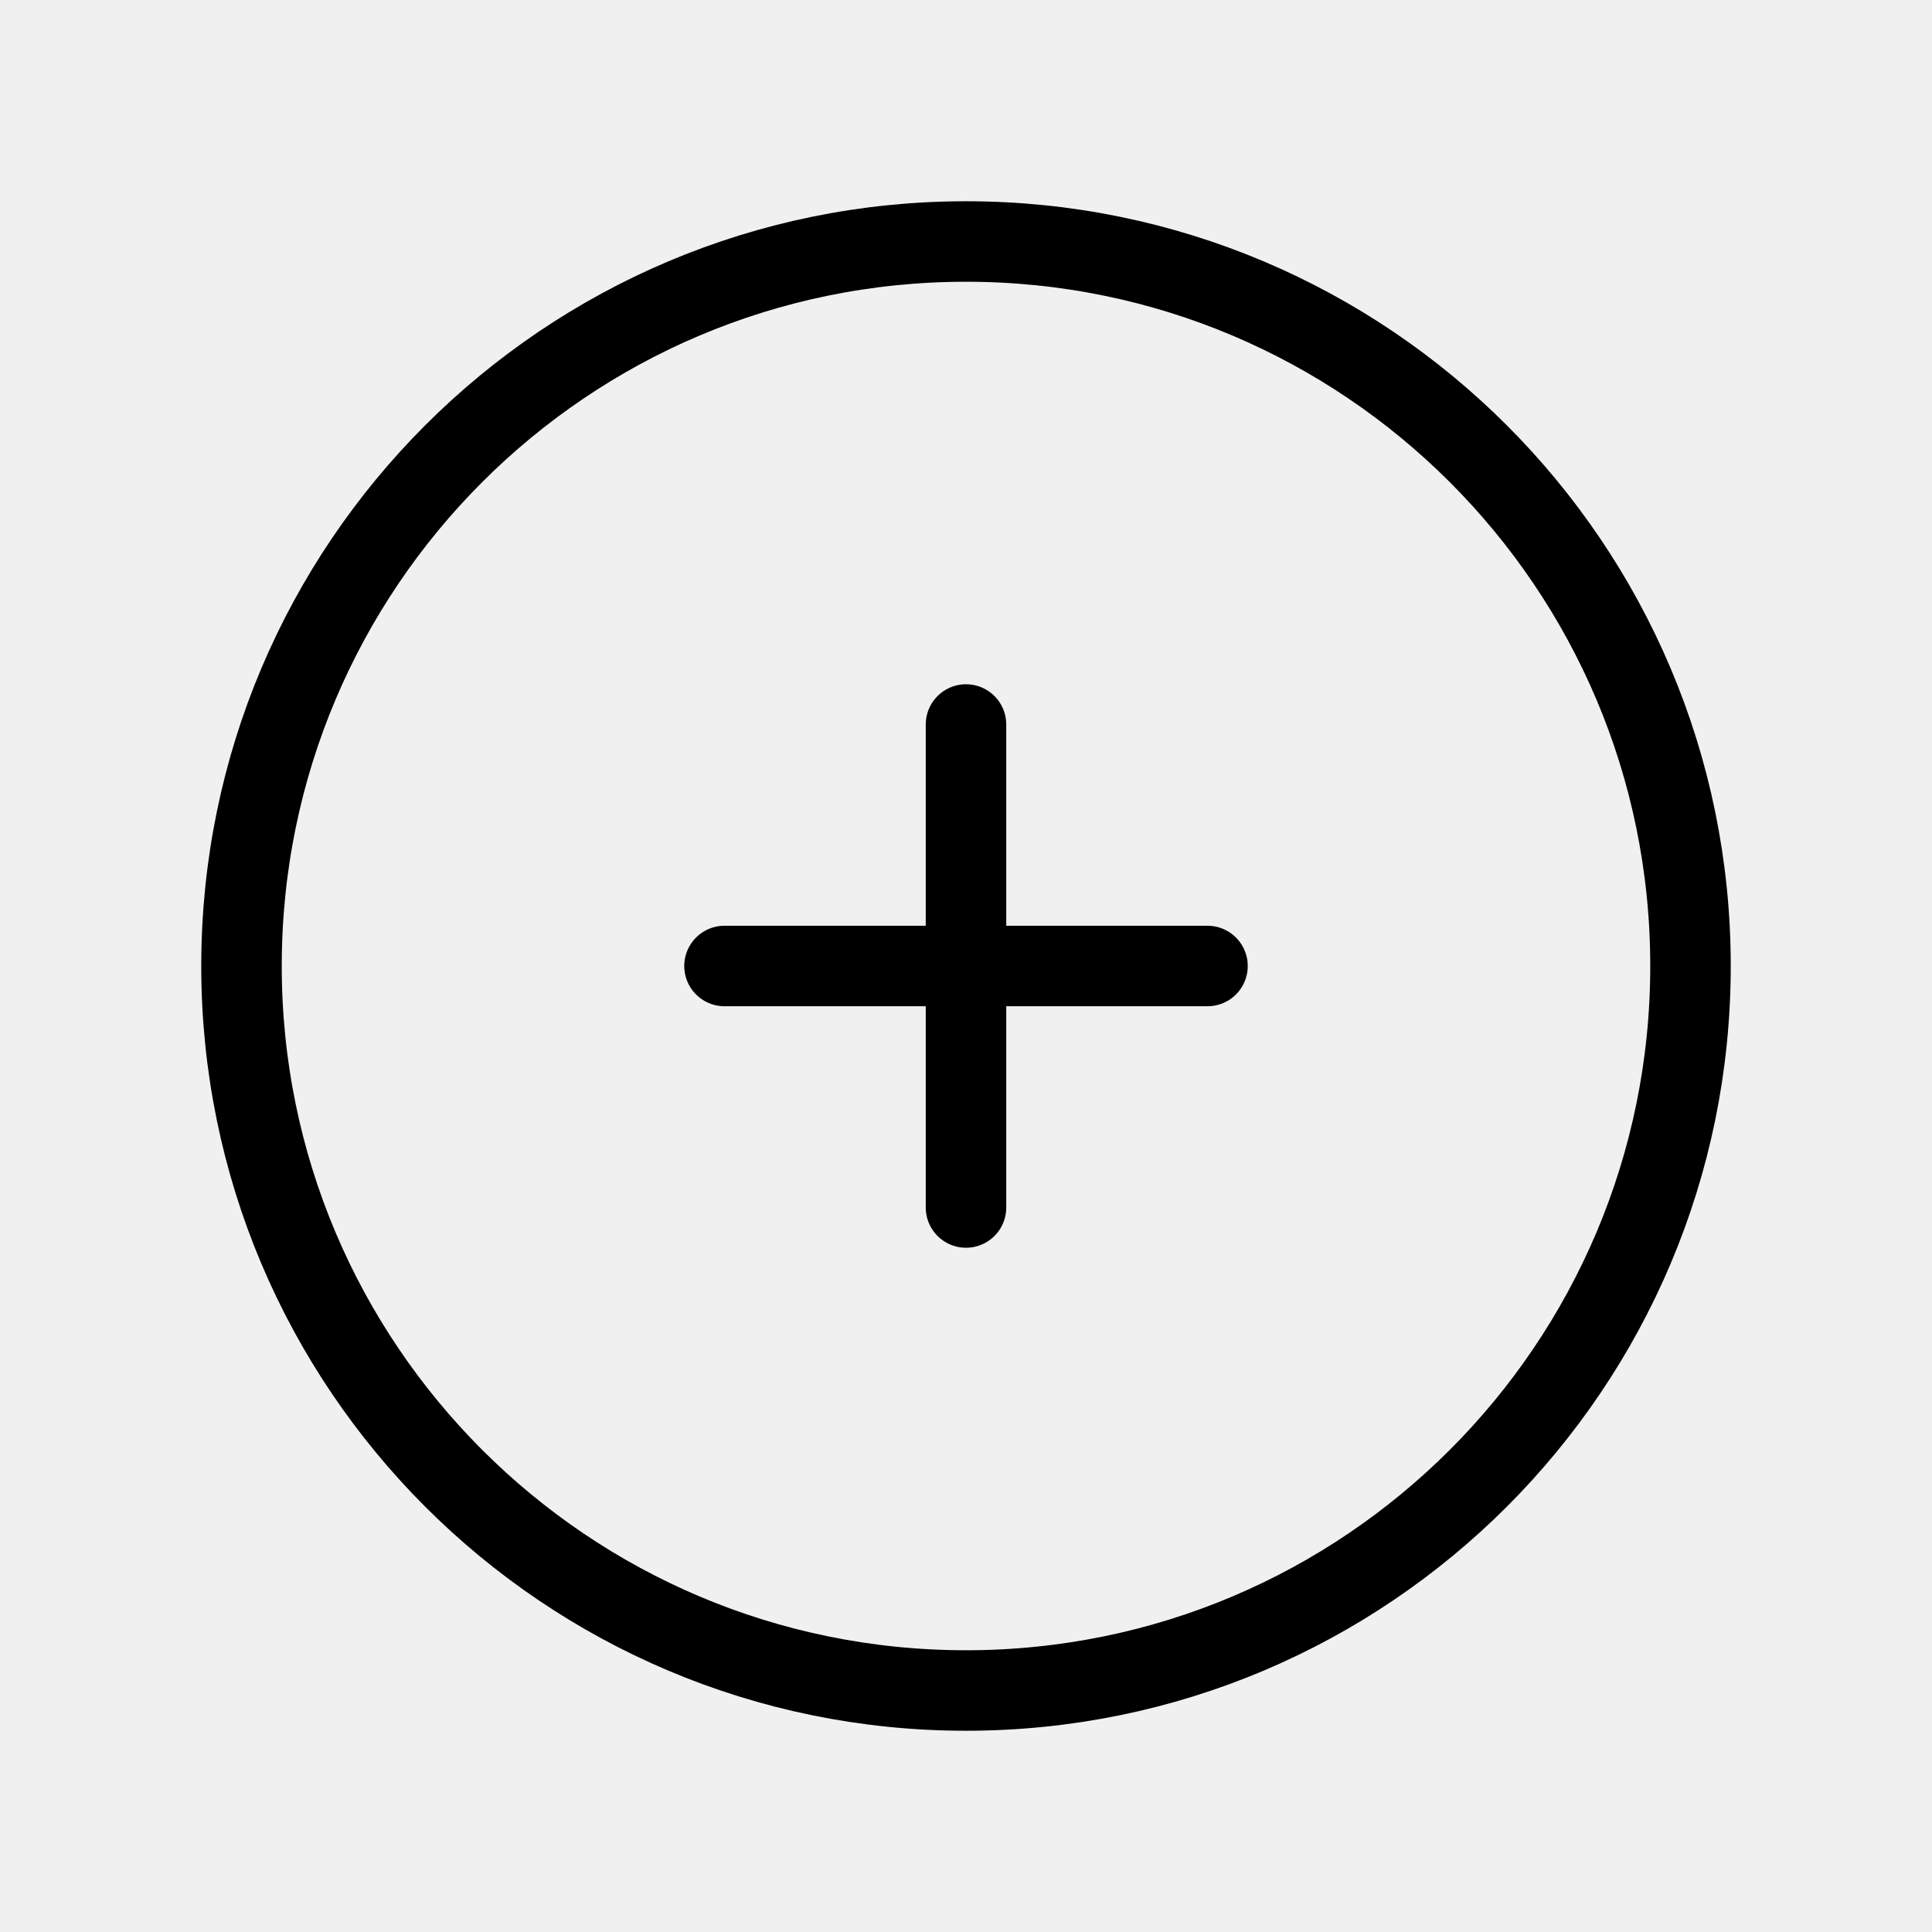
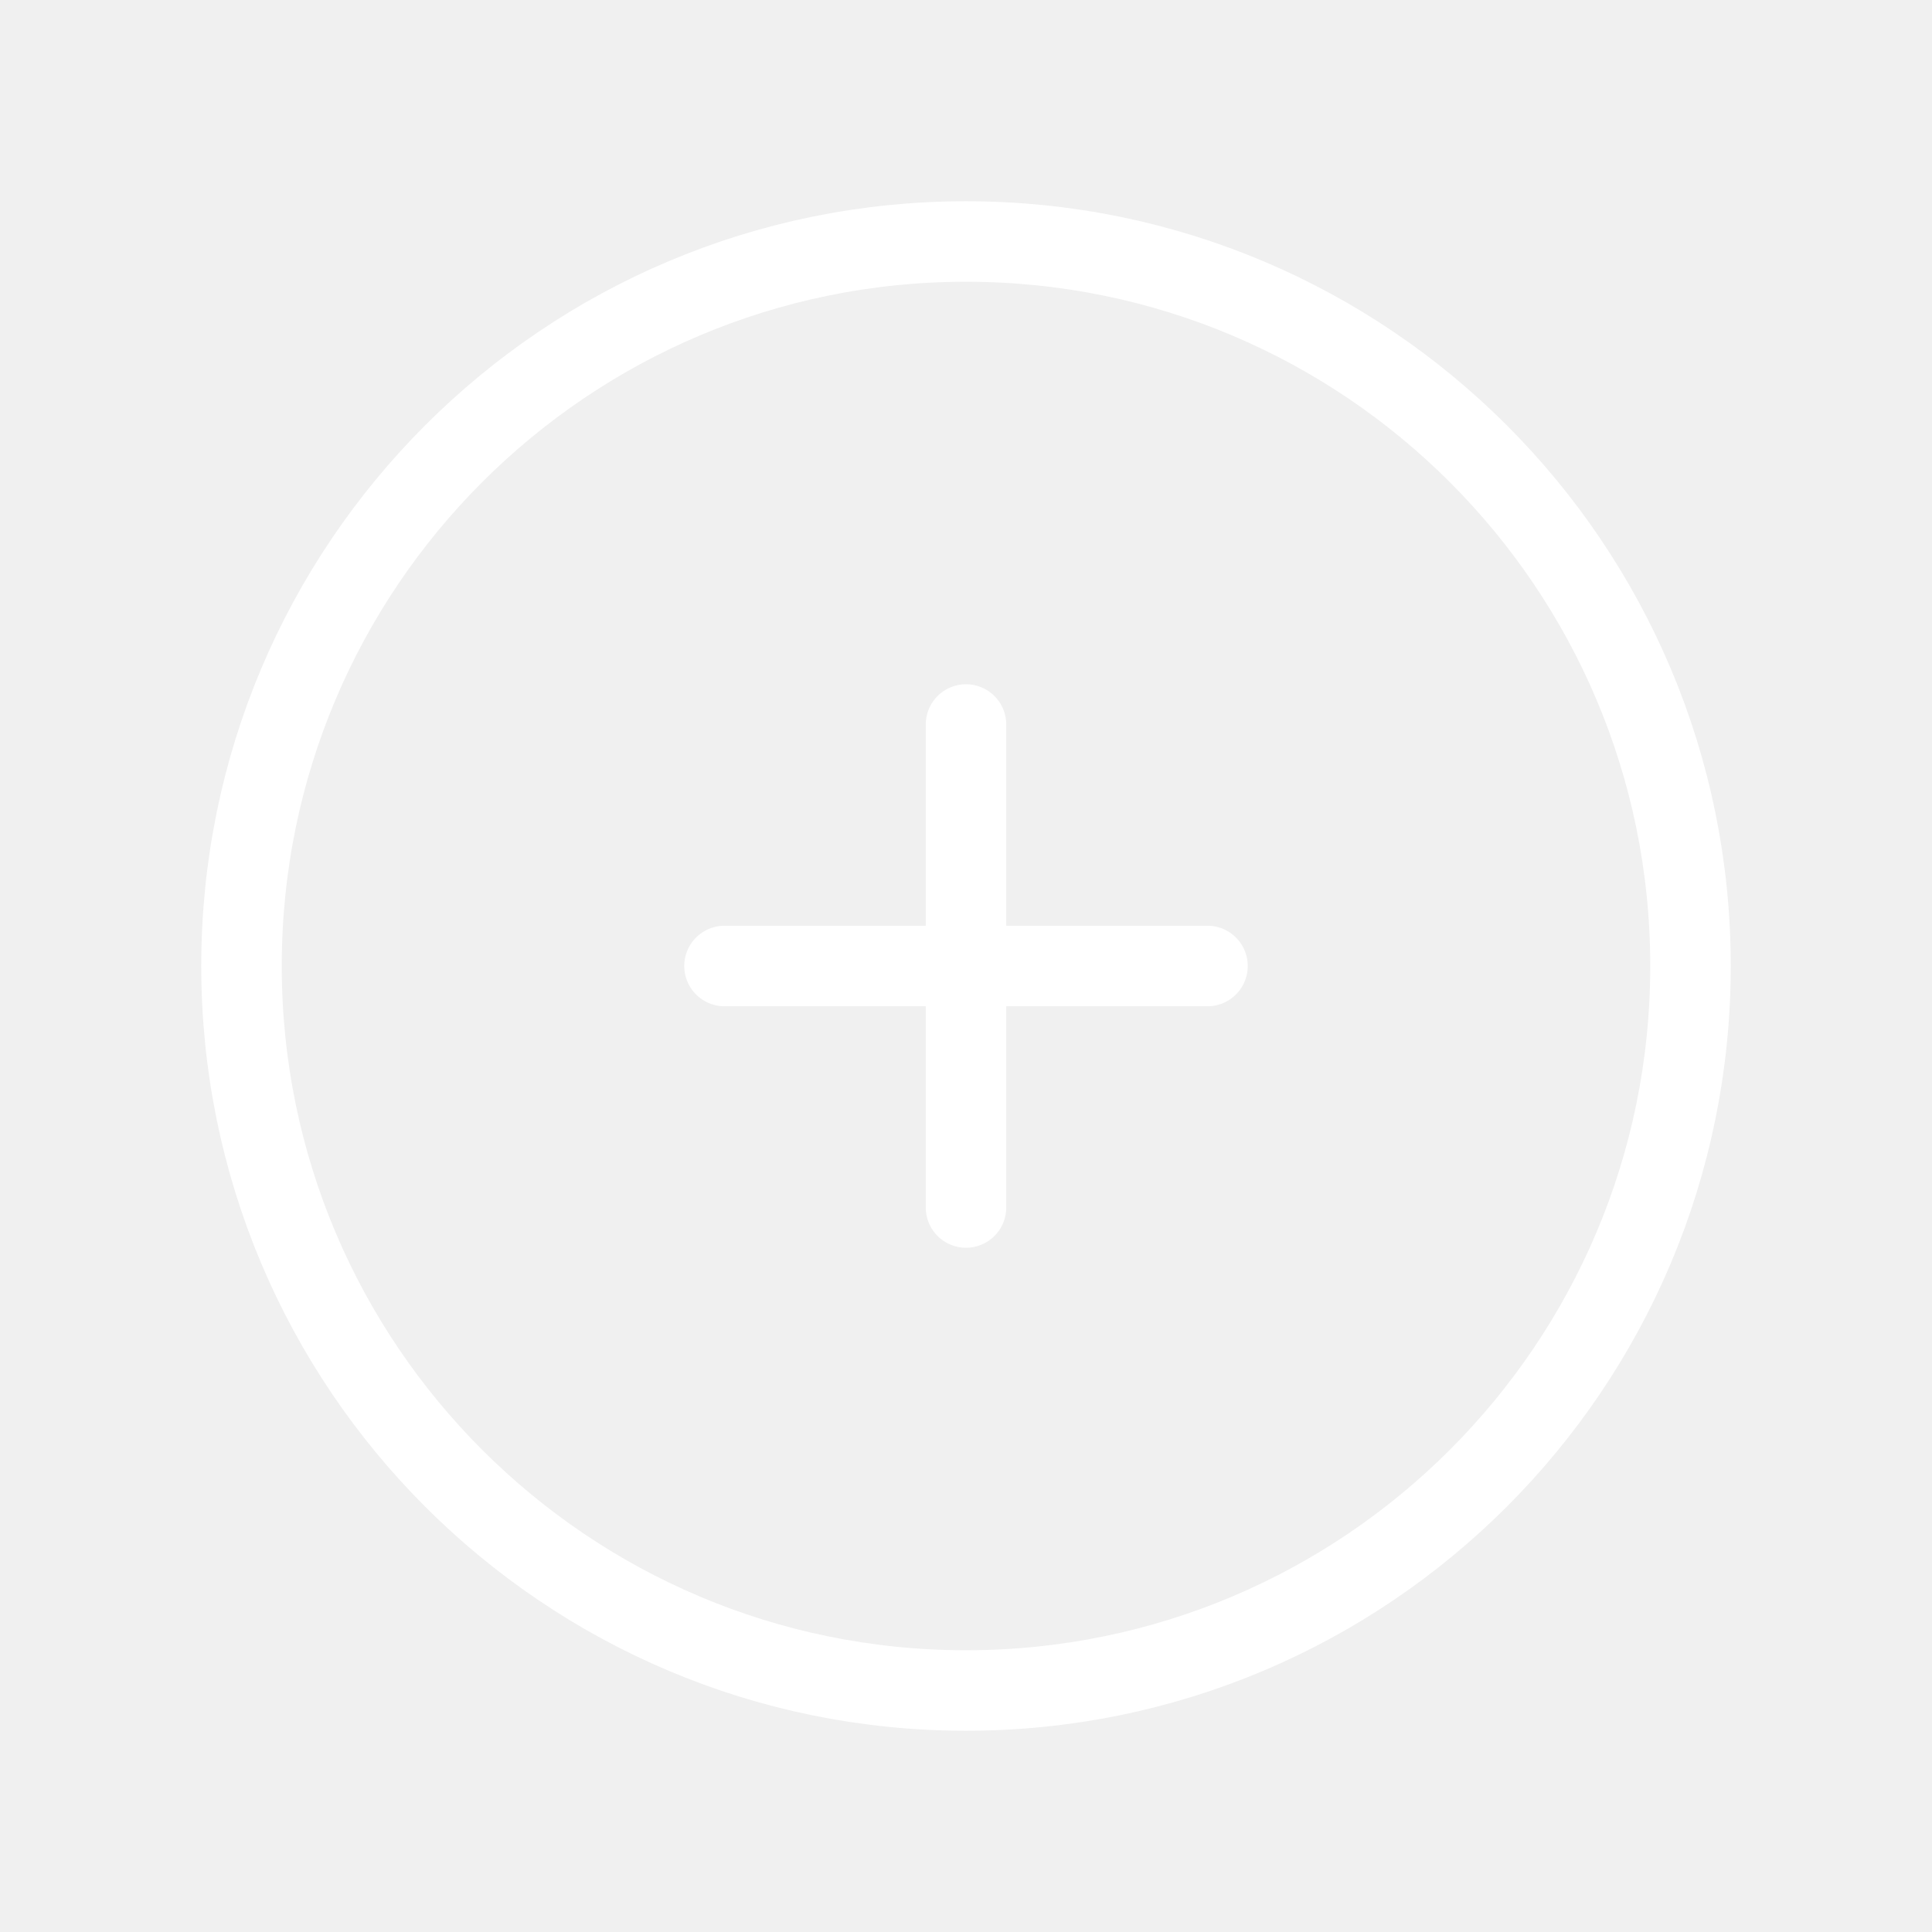
<svg xmlns="http://www.w3.org/2000/svg" width="24px" height="24px" viewBox="0 0 24 24" version="1.1">
-   <g id="Icons-/-24x24-/-Black-/-circle-plus" stroke="none" stroke-width="1" fill="none" fill-rule="evenodd">
-     <polygon id="Path" points="0 0 24 0 24 24 0 24" />
-     <circle id="Bg" stroke="#000000" stroke-linecap="round" stroke-linejoin="round" cx="12" cy="12" r="9" />
-     <line x1="9" y1="12" x2="15" y2="12" id="Path" stroke="#000000" stroke-linecap="round" stroke-linejoin="round" />
-     <line x1="12" y1="9" x2="12" y2="15" id="Path" stroke="#000000" stroke-linecap="round" stroke-linejoin="round" />
+   <g id="iPhone-X" stroke="none" stroke-width="1" fill="none" fill-rule="evenodd">
+     <g id="Screen-010" transform="translate(-335, -512)">
+       <g id="Card" transform="translate(0, 512)">
+         <g transform="translate(16, 0)" id="Icons-/-24x24-/-Light-/-circle-plus">
+           <g transform="translate(247, 0)">
+             <g transform="translate(72, 0)">
+               <polygon id="Path" points="0 0 24 0 24 24 0 24" />
+               <circle id="Bg" stroke="#FFFFFF" stroke-linecap="round" stroke-linejoin="round" cx="12" cy="12" r="9" />
+               <line x1="9" y1="12" x2="15" y2="12" id="Path" stroke="#FFFFFF" stroke-linecap="round" stroke-linejoin="round" />
+               <line x1="12" y1="9" x2="12" y2="15" id="Path" stroke="#FFFFFF" stroke-linecap="round" stroke-linejoin="round" />
+             </g>
+           </g>
+         </g>
+       </g>
+     </g>
  </g>
</svg>
